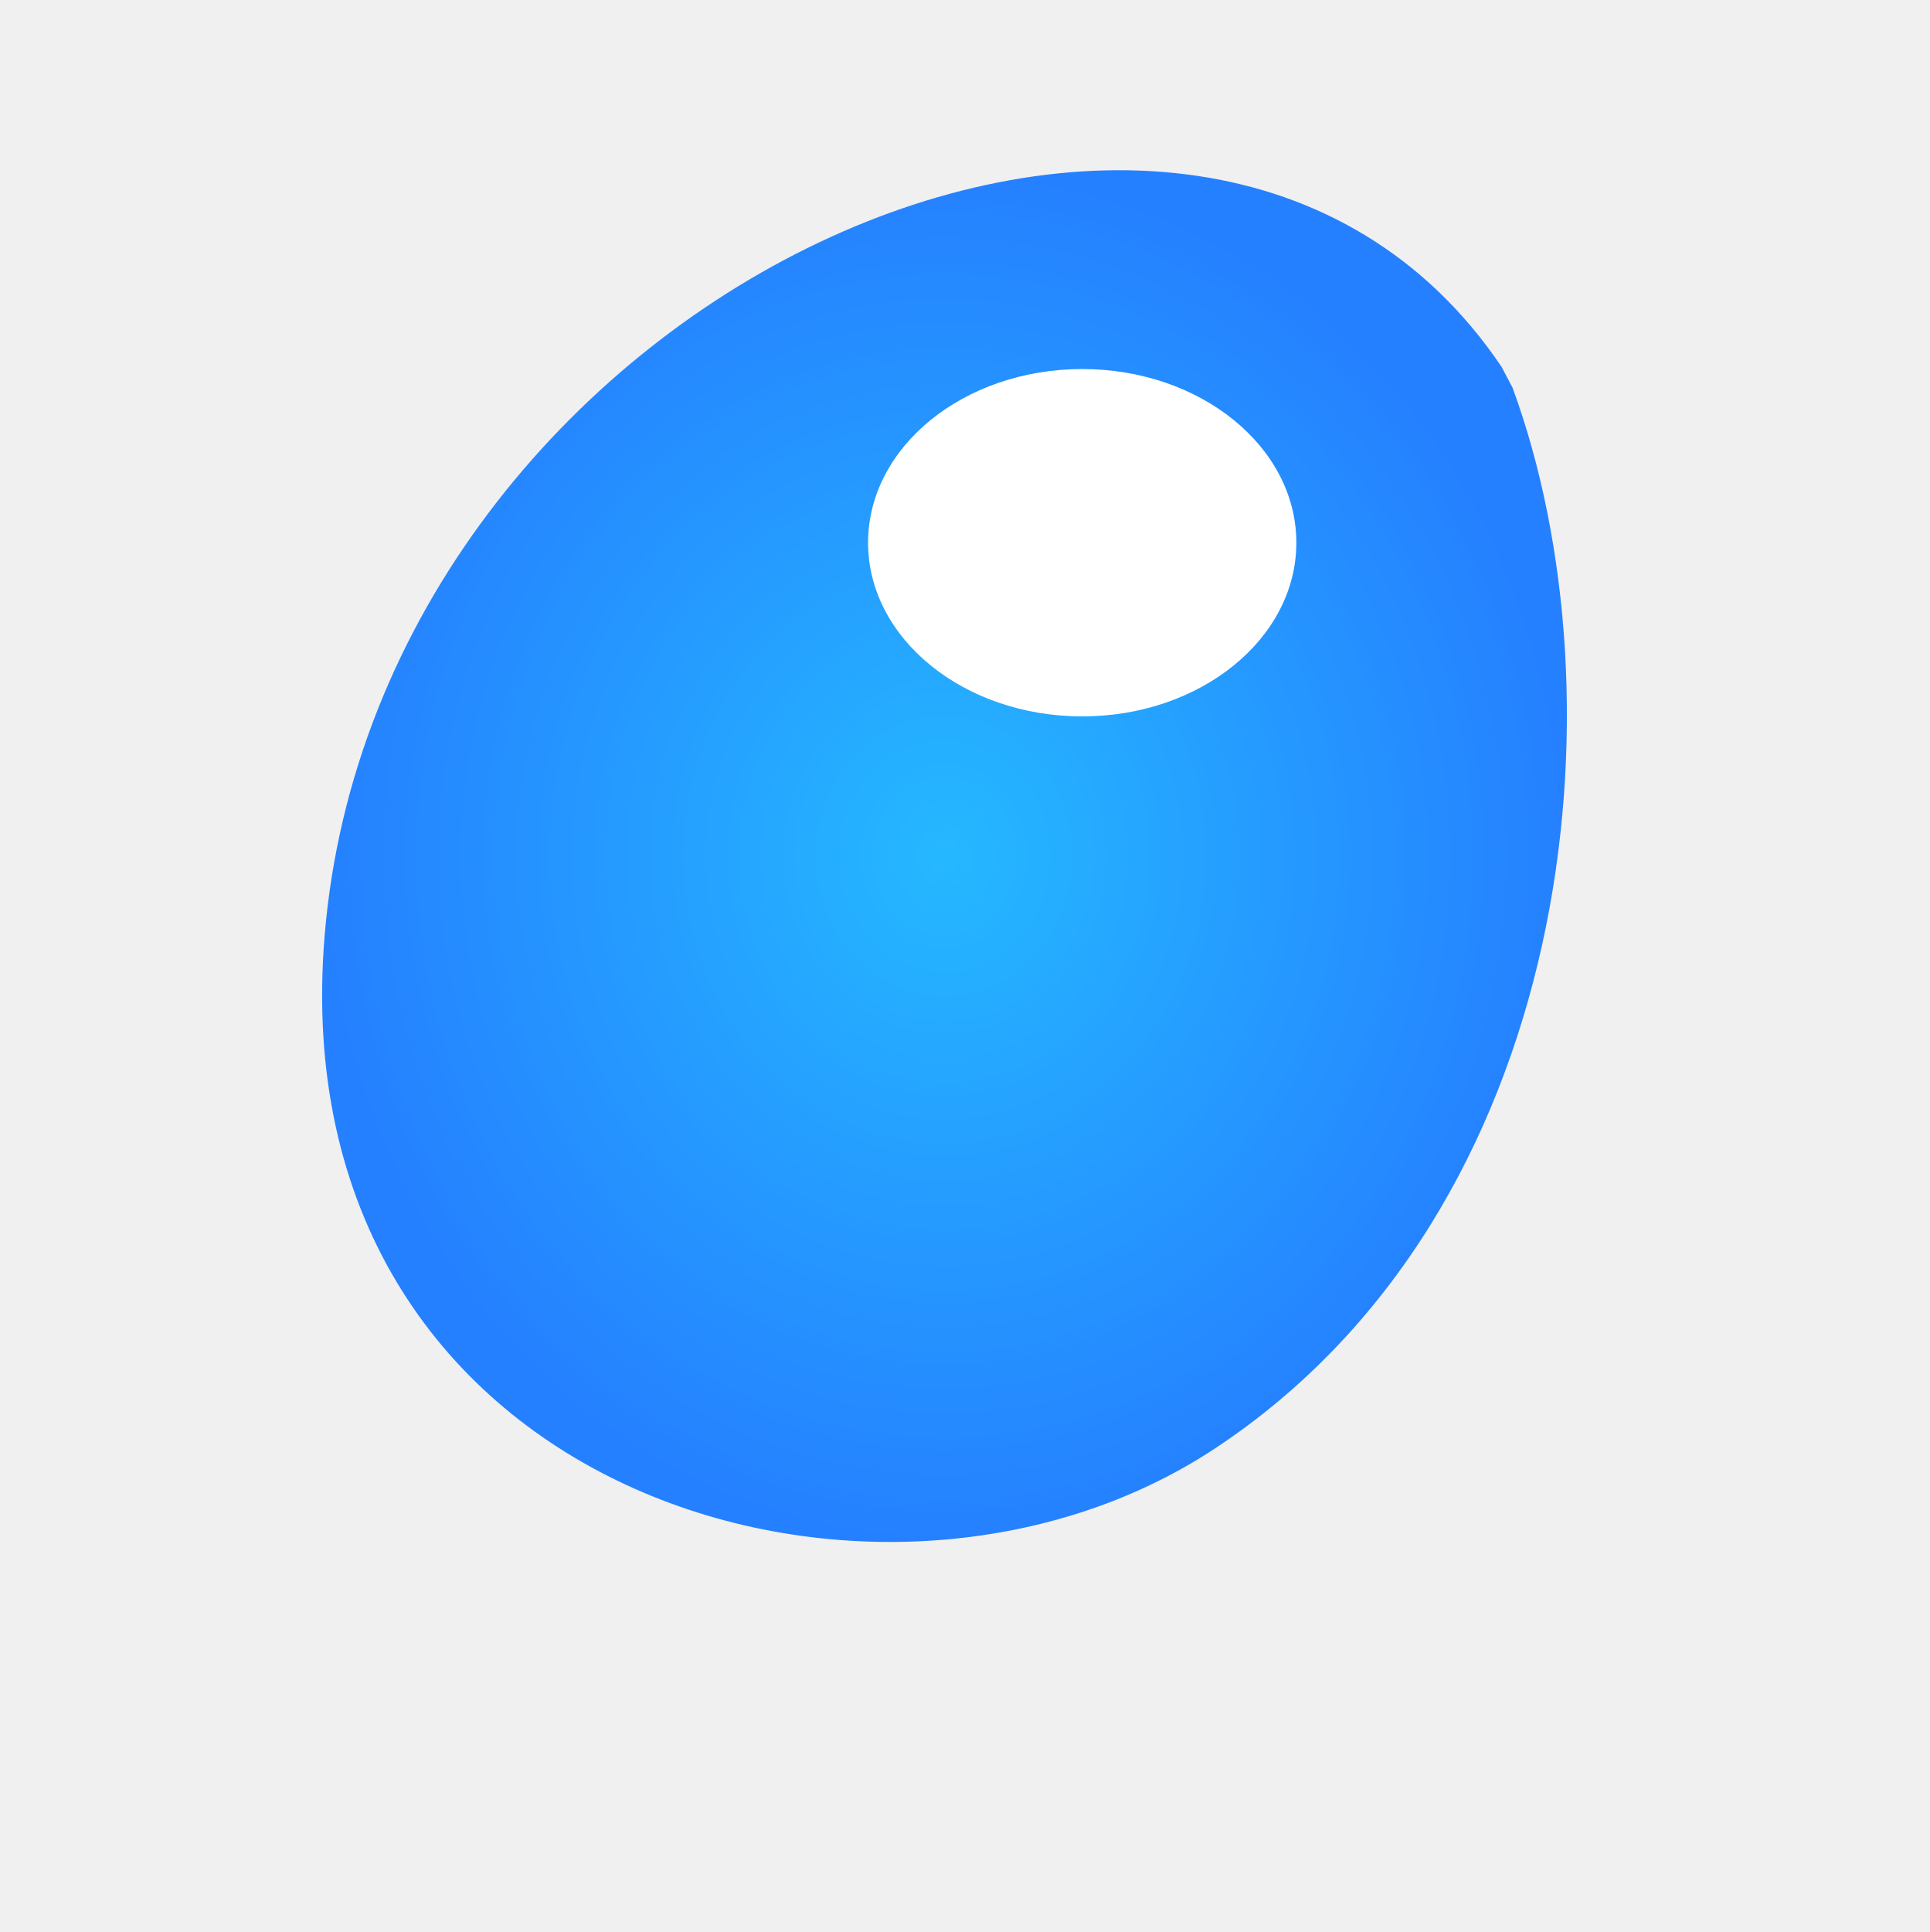
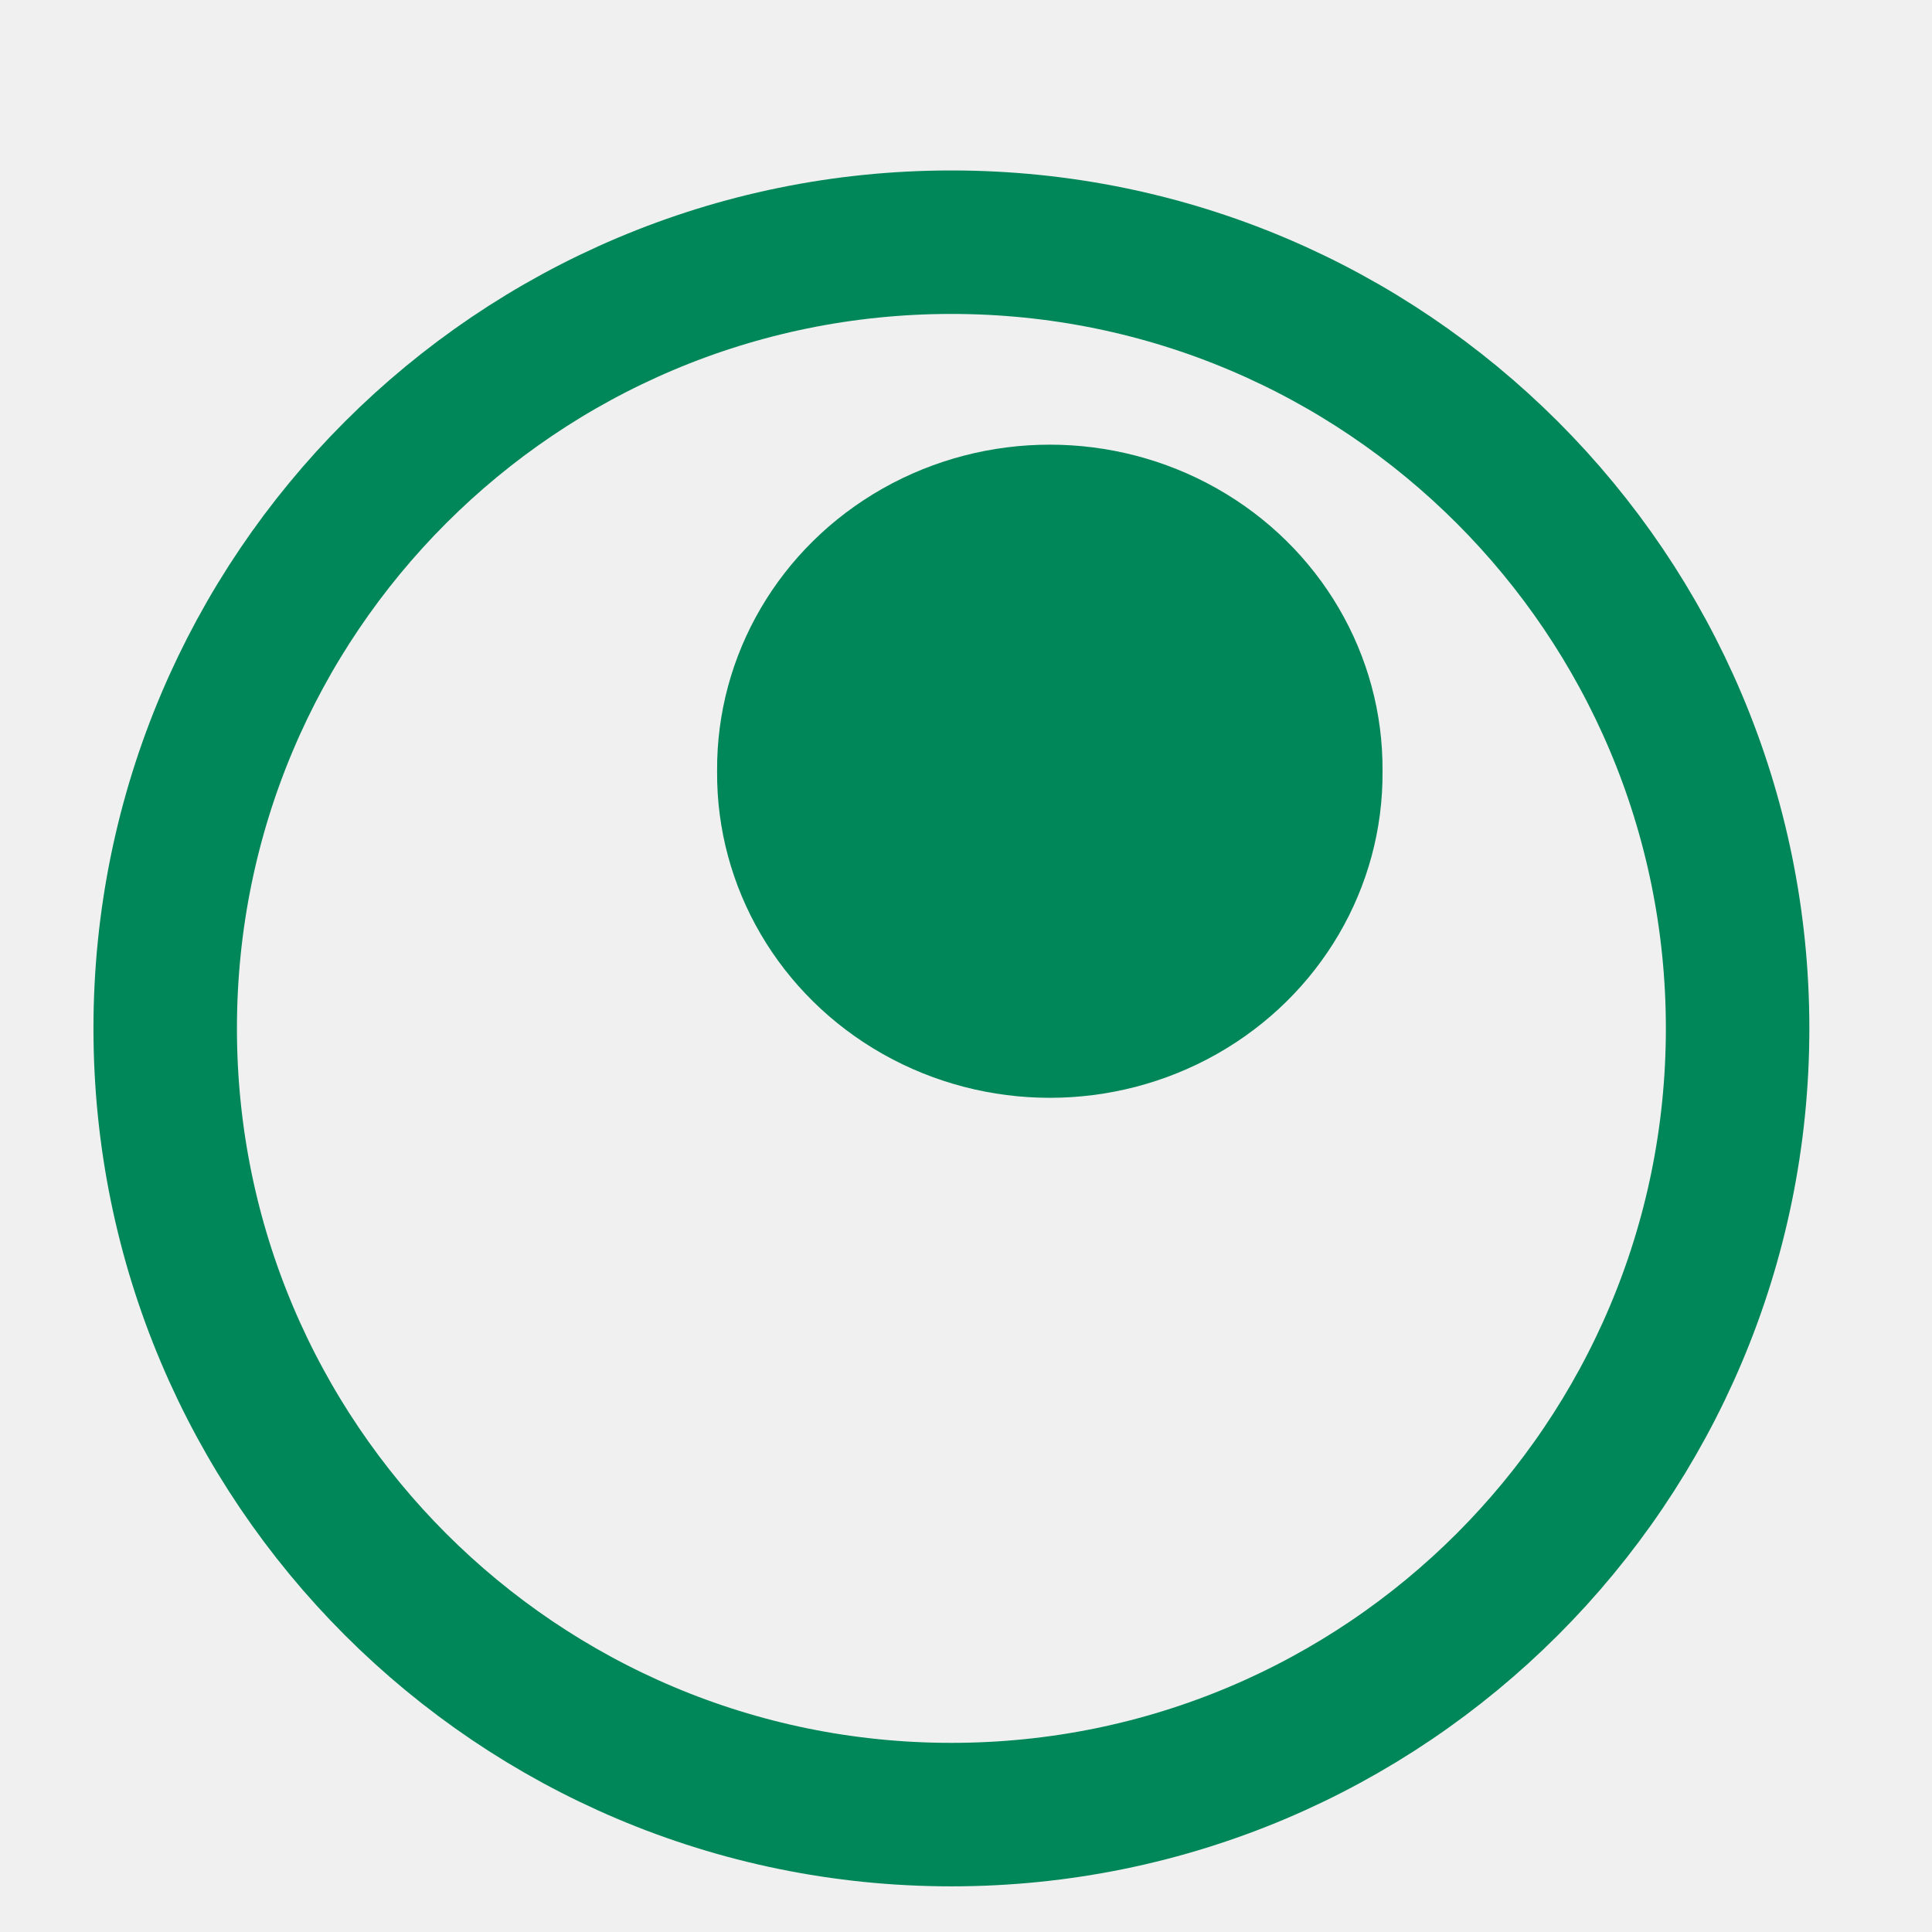
- <svg xmlns="http://www.w3.org/2000/svg" xmlns:xlink="http://www.w3.org/1999/xlink" version="1.1" id="Layer_1" x="0px" y="0px" width="99.893px" height="100px" viewBox="0 0 99.893 100" enable-background="new 0 0 99.893 100" xml:space="preserve">
-   <defs id="defs21">
-     <linearGradient id="linearGradient3806">
-       <stop style="stop-color:#25b8ff;stop-opacity:1;" offset="0" id="stop3808" />
-       <stop style="stop-color:#2580ff;stop-opacity:1;" offset="1" id="stop3810" />
+ <svg xmlns="http://www.w3.org/2000/svg" xmlns:ns1="http://www.openswatchbook.org/uri/2009/osb" width="40" height="40" id="svg3834" version="1.1">
+   <defs id="defs3836">
+     <linearGradient id="linearGradient4371" ns1:paint="solid">
+       <stop style="stop-color:#ffffff;stop-opacity:1;" offset="0" id="stop4373" />
    </linearGradient>
-     <radialGradient xlink:href="#linearGradient3806" id="radialGradient3812" cx="48.899" cy="44.311" fx="48.899" fy="44.311" r="32.222" gradientTransform="matrix(1,0,0,1.101739,0,-4.508165)" gradientUnits="userSpaceOnUse" />
+     <linearGradient id="linearGradient4365" ns1:paint="solid">
+       <stop style="stop-color:#230021;stop-opacity:1;" offset="0" id="stop4367" />
+     </linearGradient>
  </defs>
-   <path style="fill:url(#radialGradient3812);stroke:none;stroke-width:7.447;stroke-linecap:round;stroke-linejoin:miter;stroke-miterlimit:4;stroke-opacity:1;stroke-dasharray:none;fill-opacity:1" d="M 77.738,18.987 C 62.038,-4.298 19.545,15.273 16.806,48.439 14.426,77.258 45.386,86.512 62.861,74.999 81.62,62.641 84.21,36.149 78.311,20.075" id="path3798" />
-   <path style="fill:#ffffff;fill-opacity:1;stroke:none" id="path3804" d="m 55.13,43.072 a 6.891,7.191 0 1 1 -13.783,0 6.891,7.191 0 1 1 13.783,0 z" transform="matrix(1.608696,0,0,1.25,-21.57275,-25.74906)" />
+   <g id="layer1" transform="translate(0,-1012.362)">
+     <path style="fill:none;fill-opacity:1;stroke:#008759;stroke-width:3.134;stroke-linejoin:round;stroke-miterlimit:4;stroke-opacity:1;stroke-dasharray:none;stroke-dashoffset:0" id="path3853" d="m 356.079,502.334 c 0,9.484 -7.688,17.173 -17.173,17.173 -9.484,0 -17.173,-7.688 -17.173,-17.173 0,-9.484 7.688,-17.173 17.173,-17.173 9.484,0 17.173,7.688 17.173,17.173 z" transform="matrix(0.9478566,0,0,0.9478566,-301.5365,557.5133)" />
+     <path d="m 356.079,502.334 a 17.173,17.173 0 1 1 -34.345,0 17.173,17.173 0 1 1 34.345,0 z" id="path4363" style="fill:#008759;fill-opacity:1;stroke:none" transform="matrix(0.4011379,0,0,0.3907393,-114.2129,832.048)" />
+   </g>
</svg>
